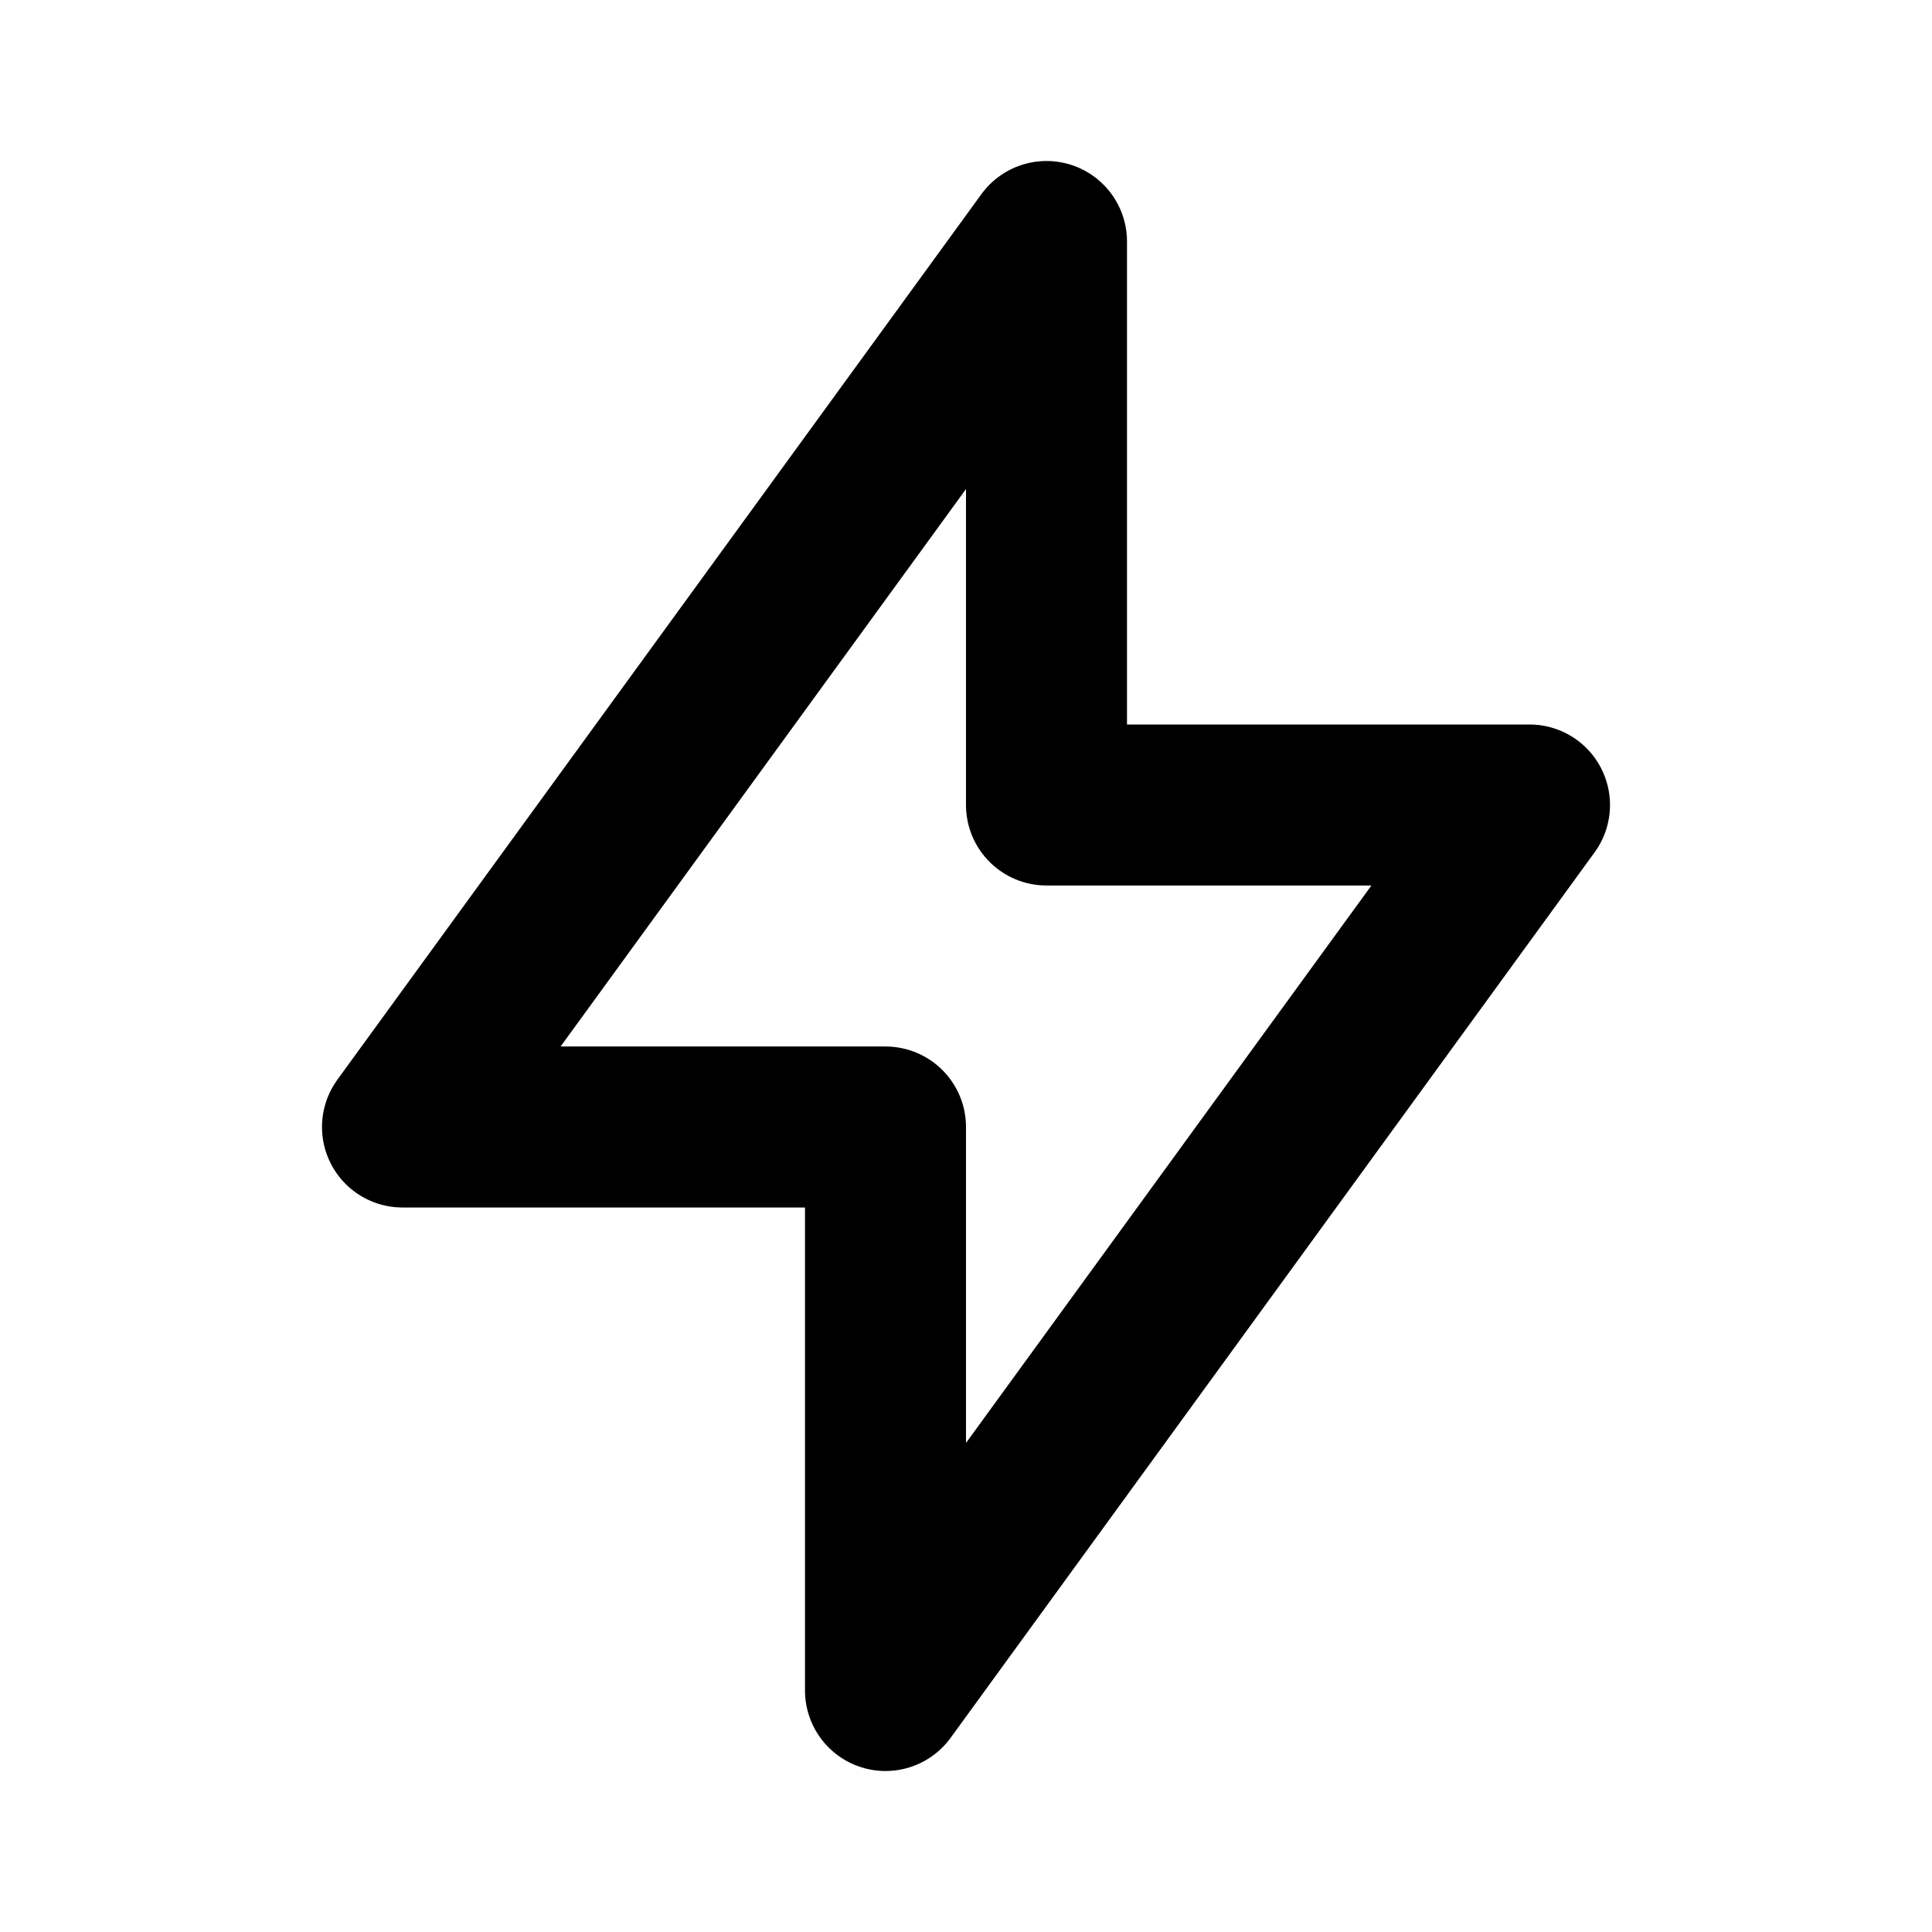
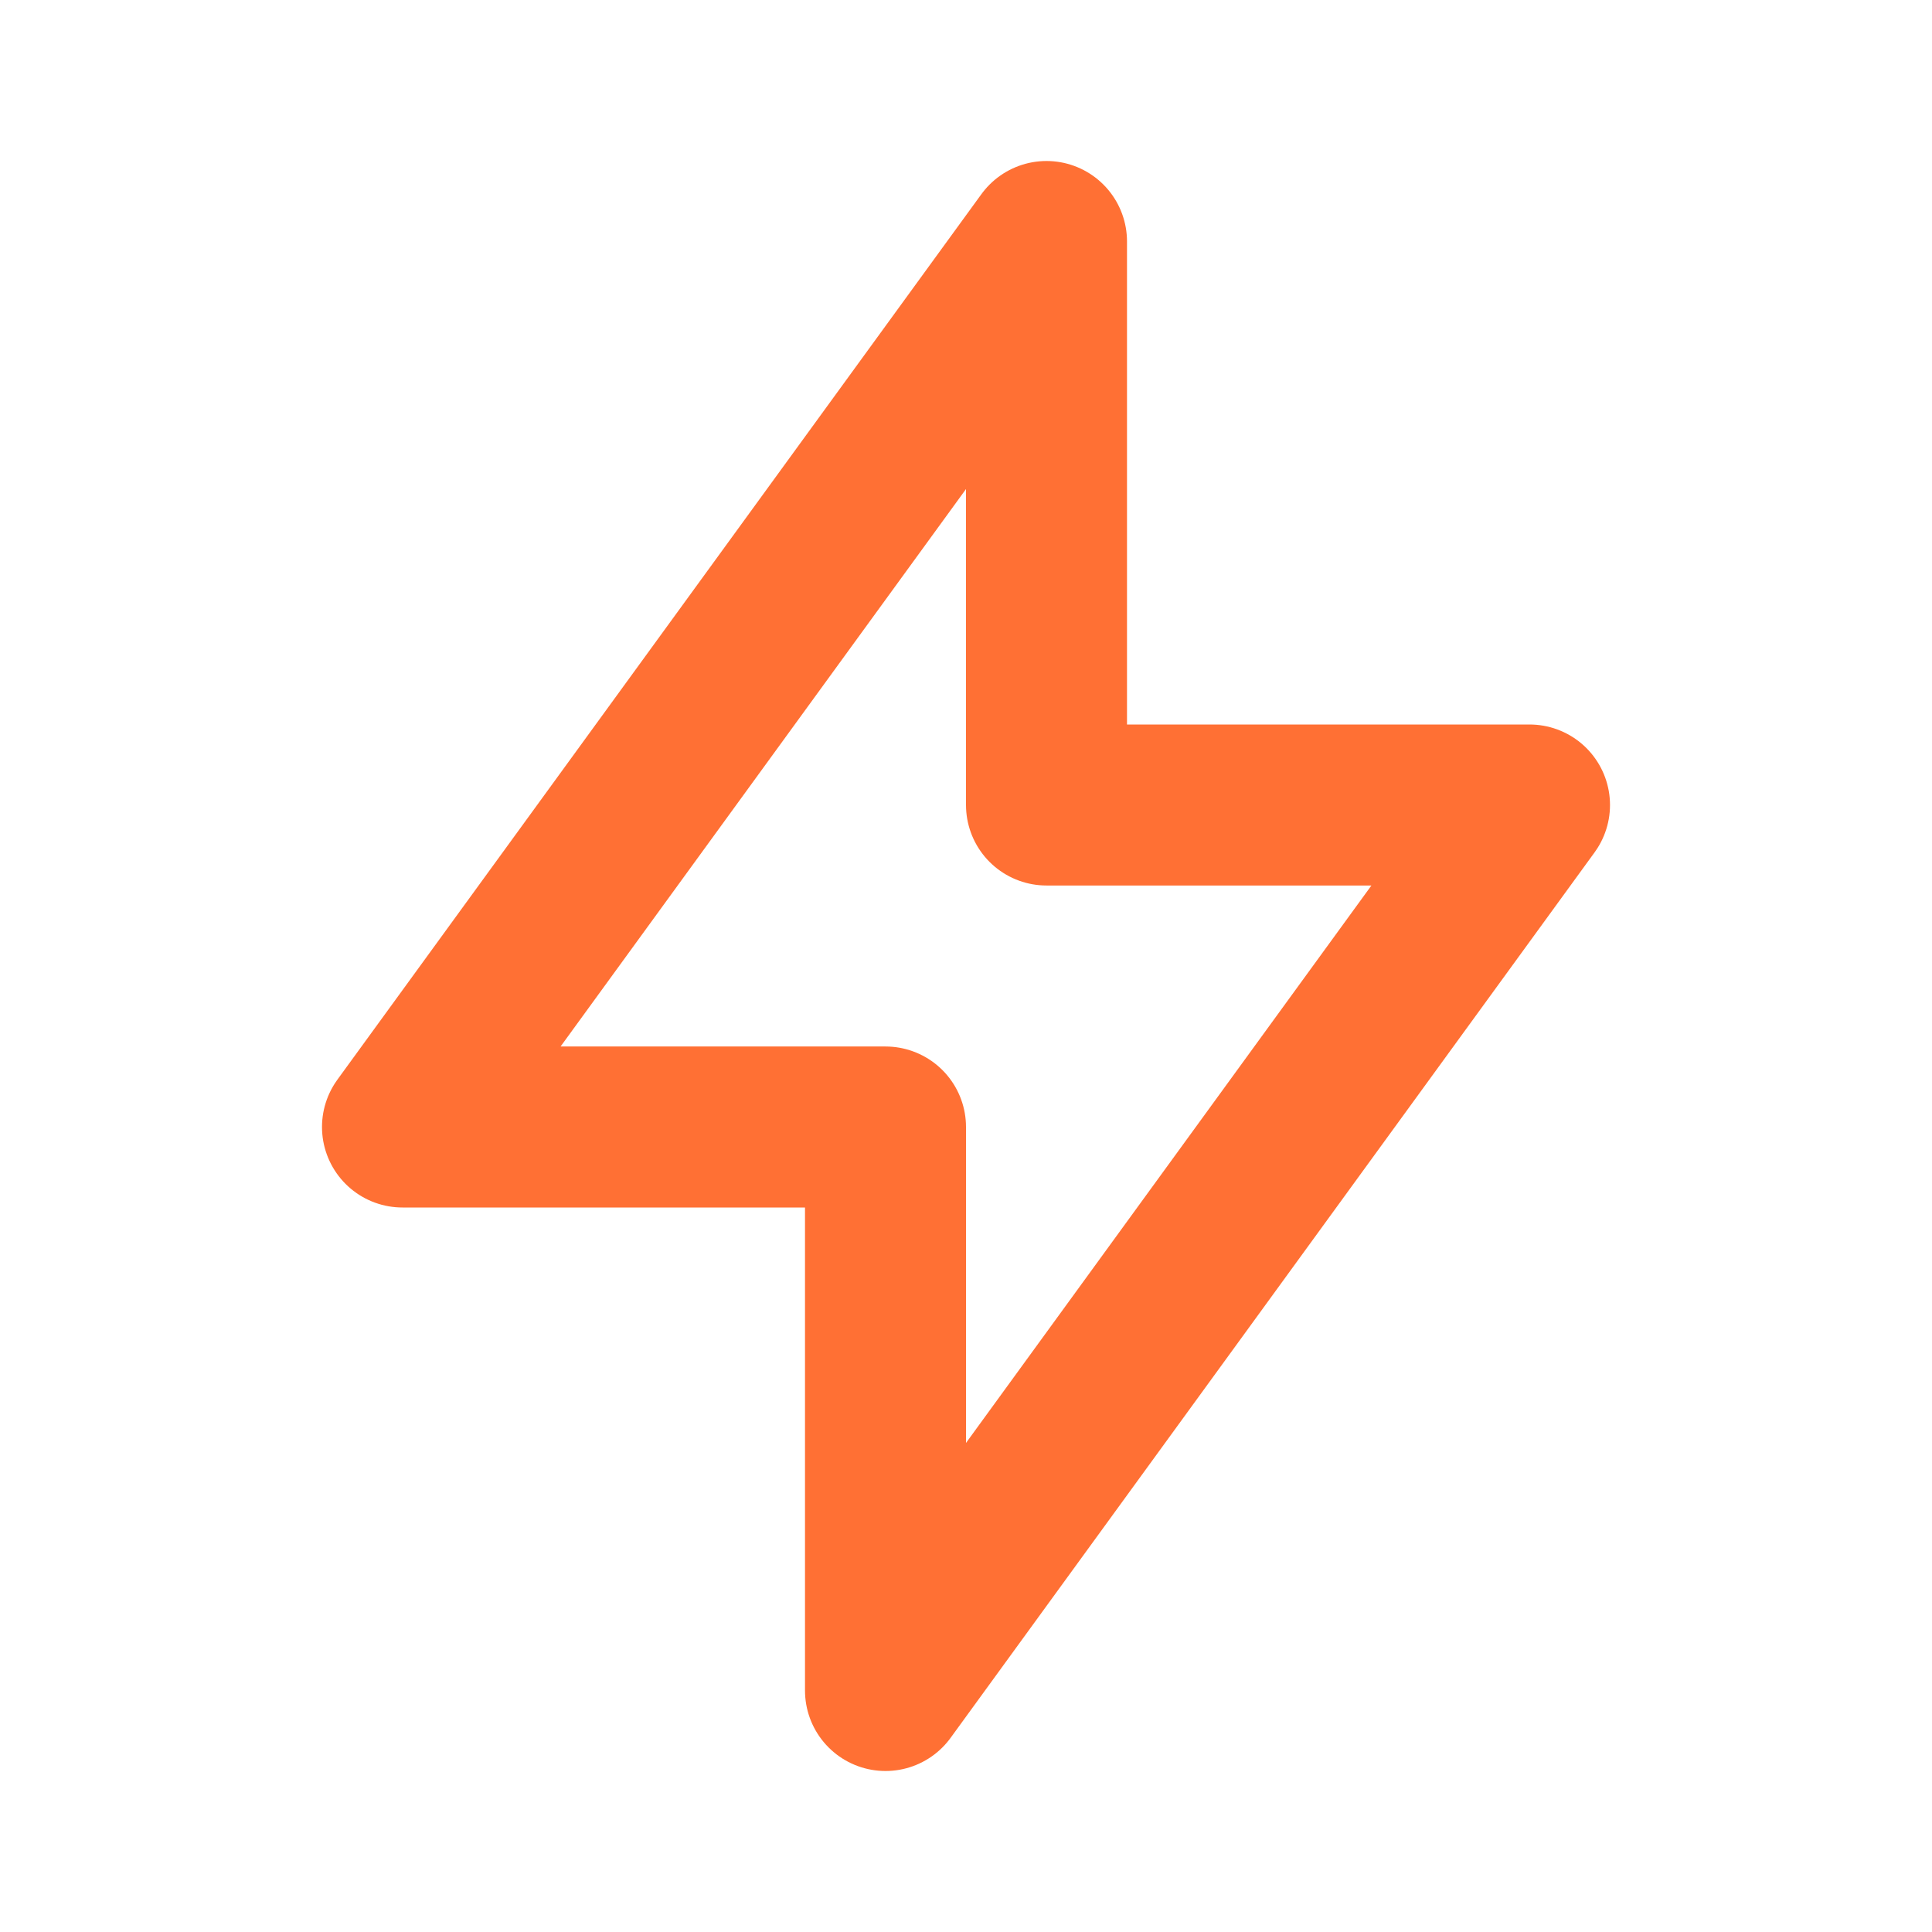
<svg xmlns="http://www.w3.org/2000/svg" class="icon icon-tabler icon-tabler-bolt" width="24" height="24" viewBox="0 0 24 24" stroke-width="2" stroke="currentColor" fill="none" stroke-linecap="round" stroke-linejoin="round">
  <path stroke="none" d="M0 0h24v24H0z" fill="none" />
-   <path d="M13 3l0 7l6 0l-8 11l0 -7l-6 0l8 -11" />
+   <path stroke="#FF7034" d="M13 3l0 7l6 0l-8 11l0 -7l-6 0l8 -11" />
</svg>
